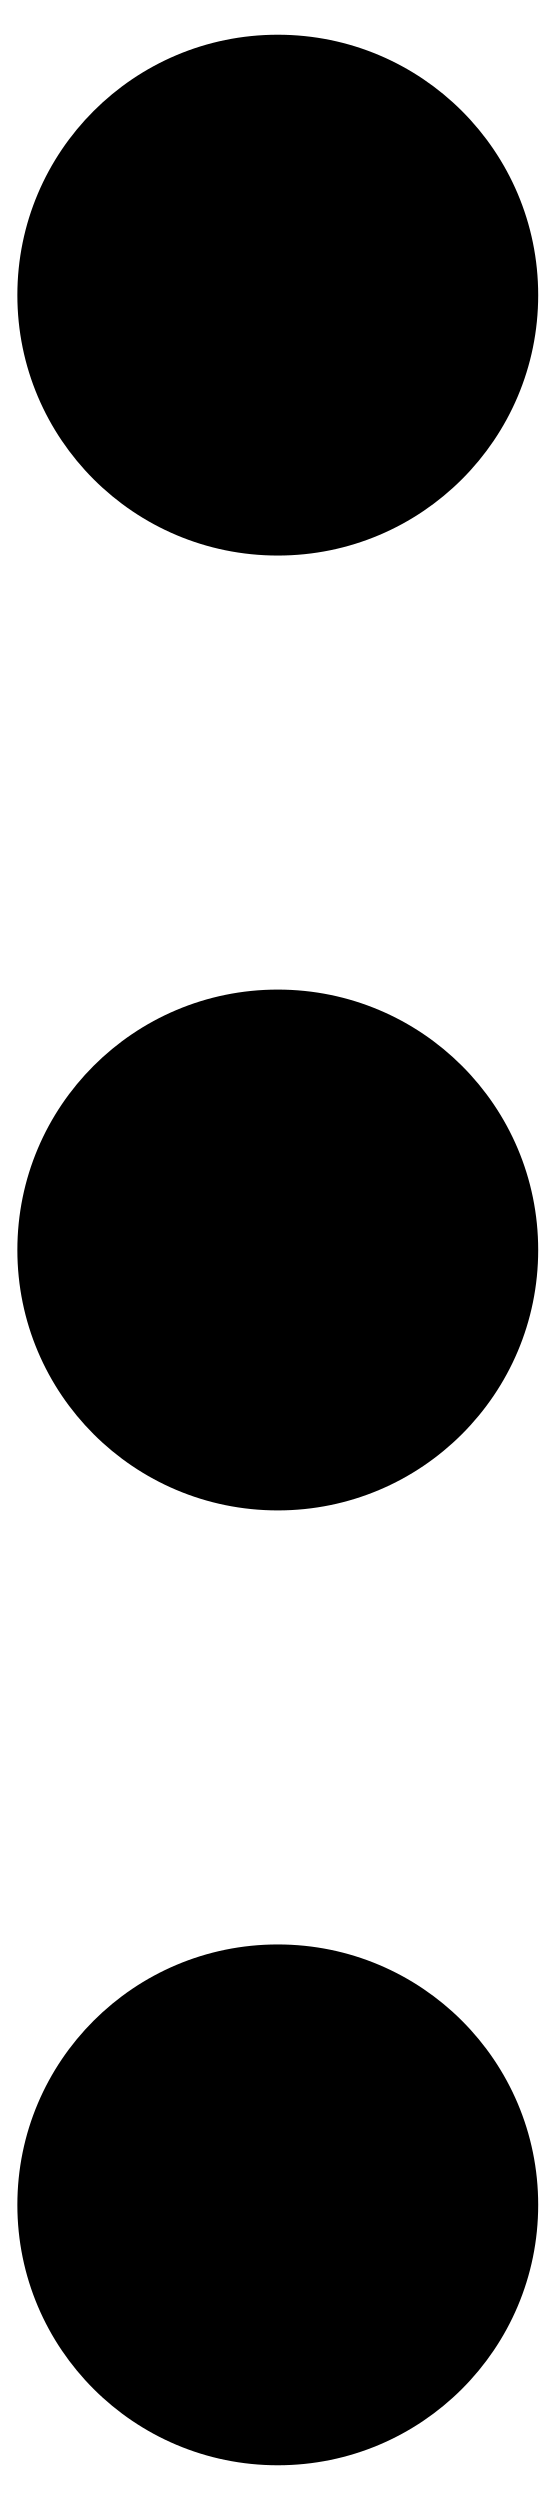
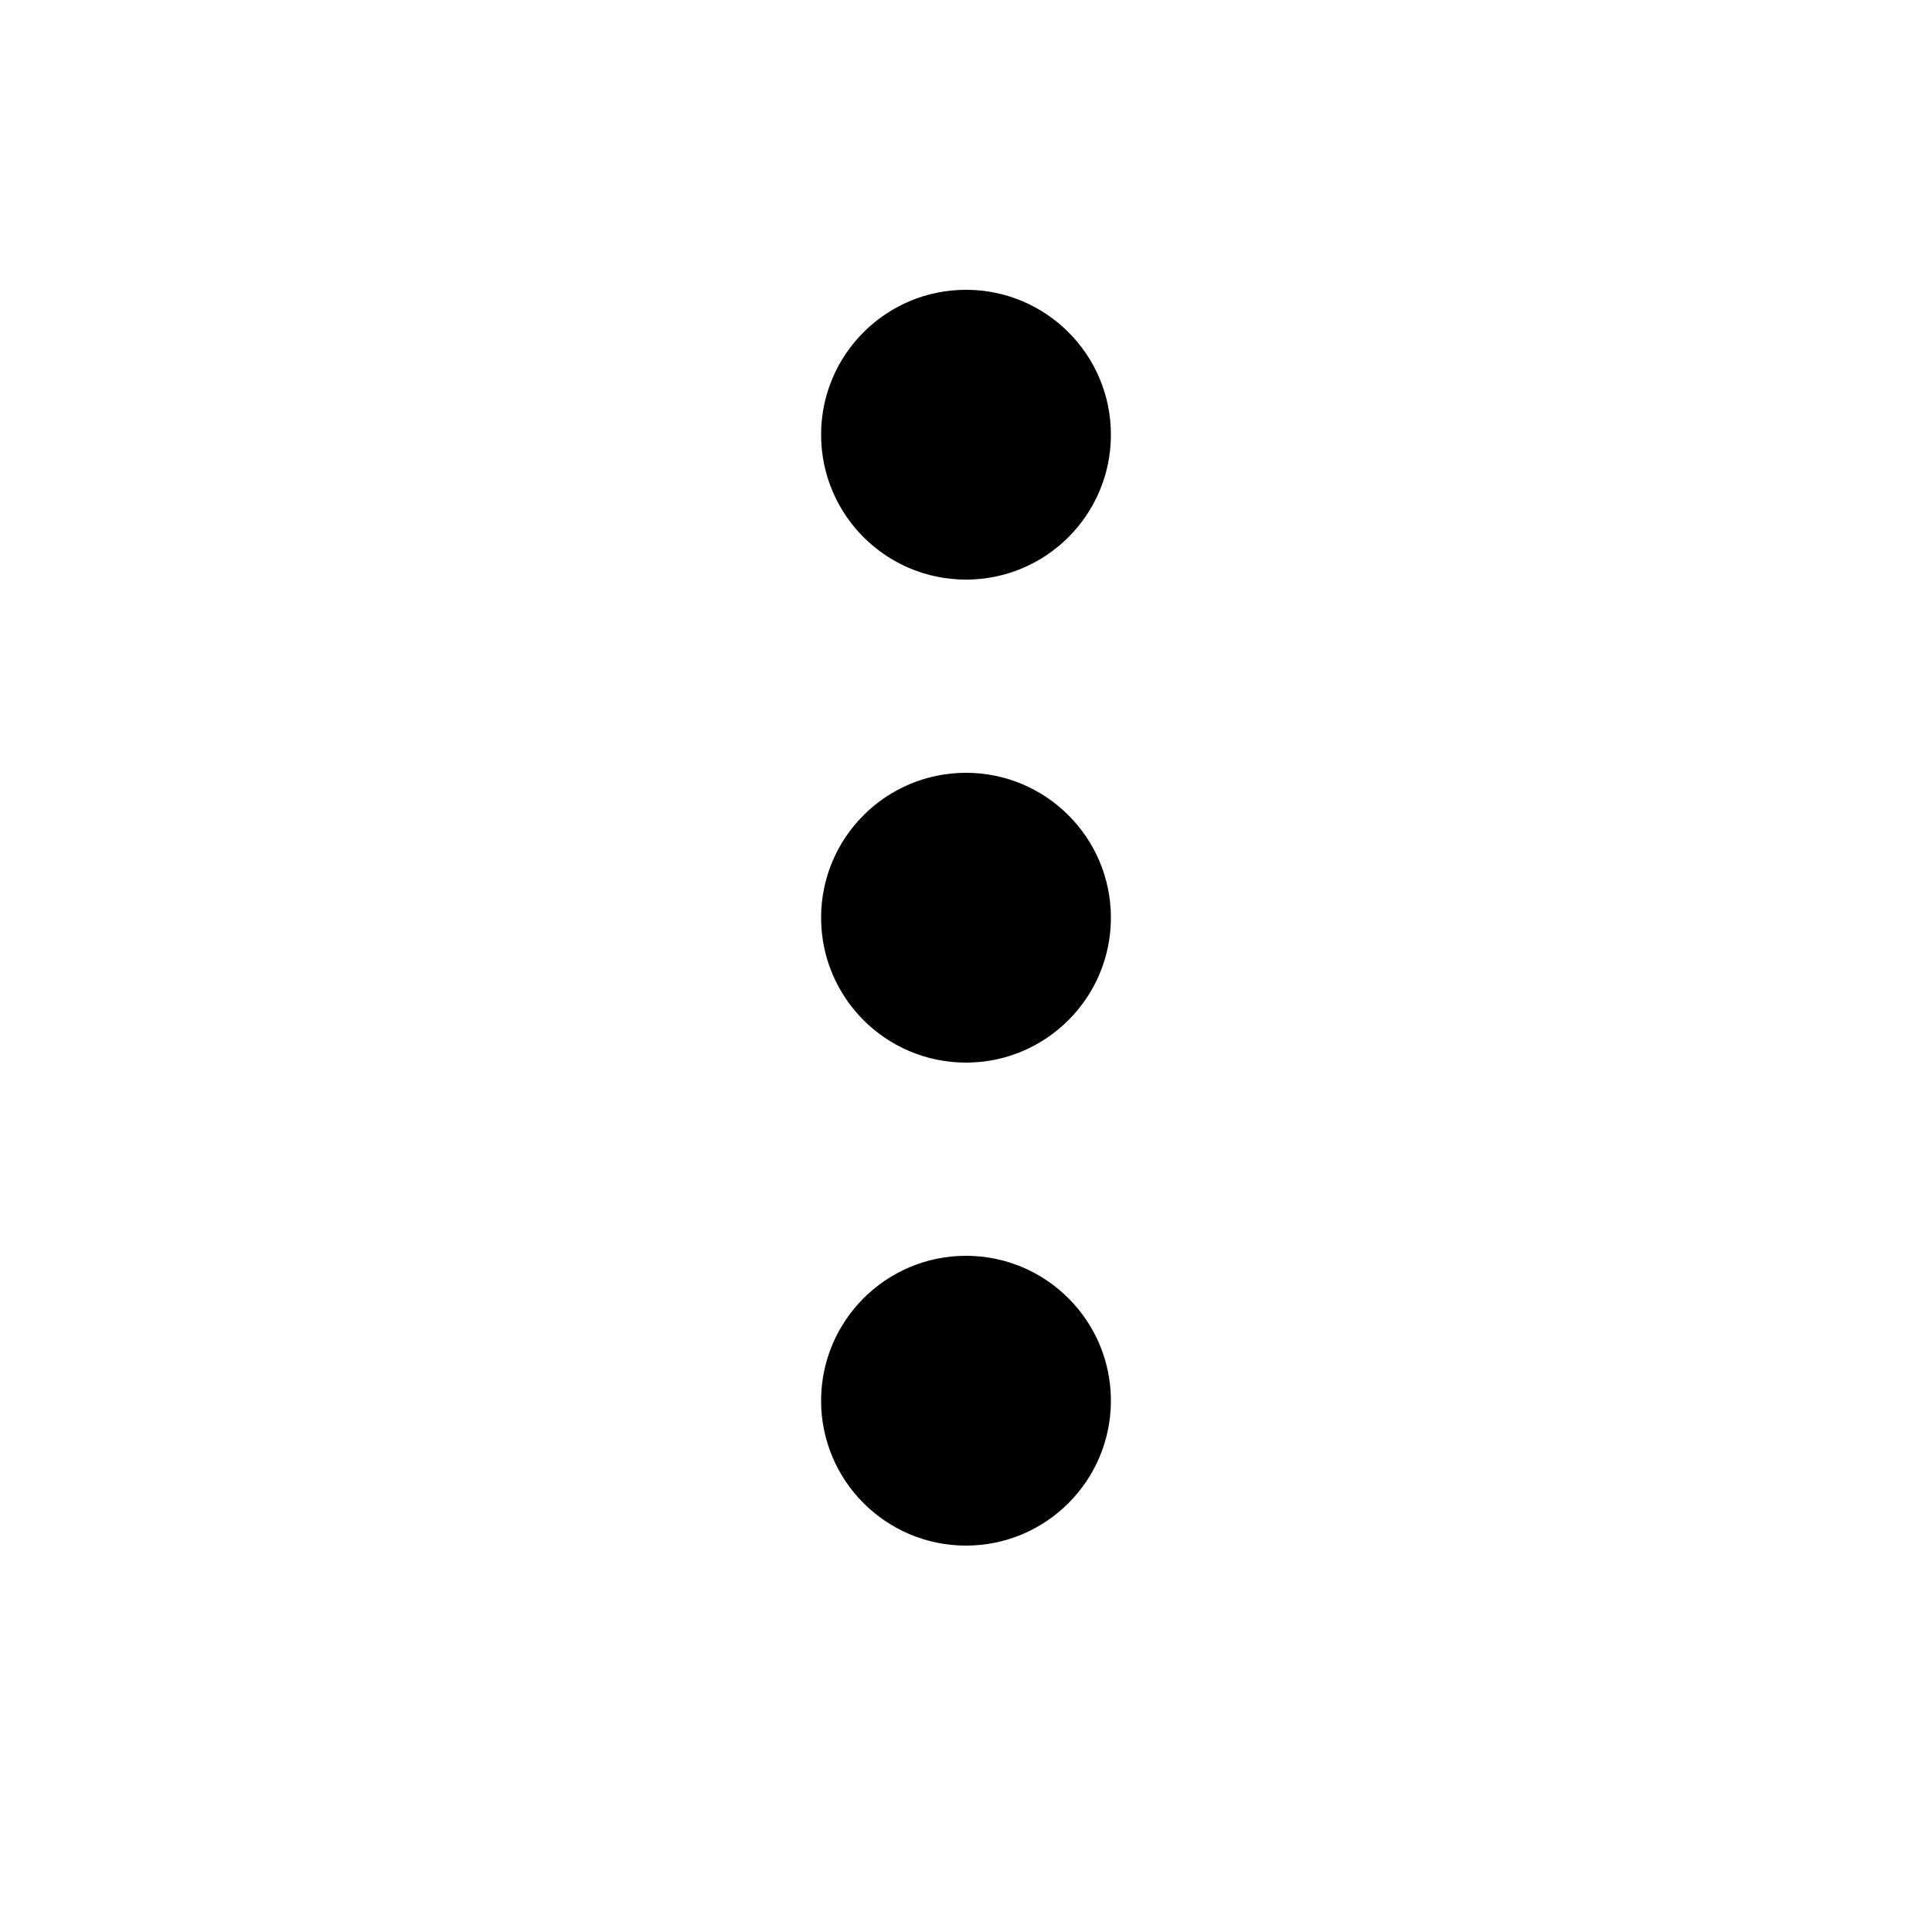
- <svg xmlns="http://www.w3.org/2000/svg" width="4" height="18" viewBox="0 0 4 18" fill="none">
-   <g id="Group 15">
-     <circle id="Ellipse 3" cx="2" cy="2.125" r="1.875" fill="black" />
-     <path id="Ellipse 4" d="M3.875 9C3.875 10.036 3.036 10.875 2 10.875C0.964 10.875 0.125 10.036 0.125 9C0.125 7.964 0.964 7.125 2 7.125C3.036 7.125 3.875 7.964 3.875 9Z" fill="black" />
-     <circle id="Ellipse 5" cx="2" cy="15.875" r="1.875" fill="black" />
-   </g>
+ <svg xmlns="http://www.w3.org/2000/svg" width="20" height="20" viewBox="0 0 20 20" fill="none">
+   <circle cx="10" cy="4.5" r="1.5" fill="black" />
+   <path d="M11.5 9.5C11.5 10.328 10.828 11 10 11C9.171 11 8.5 10.328 8.5 9.5C8.5 8.672 9.171 8 10 8C10.828 8 11.5 8.672 11.5 9.5Z" fill="black" />
+   <path d="M11.5 14.5C11.5 15.328 10.828 16 10 16C9.172 16 8.5 15.328 8.5 14.5C8.5 13.672 9.172 13 10 13C10.828 13 11.5 13.672 11.5 14.5Z" fill="black" />
</svg>
